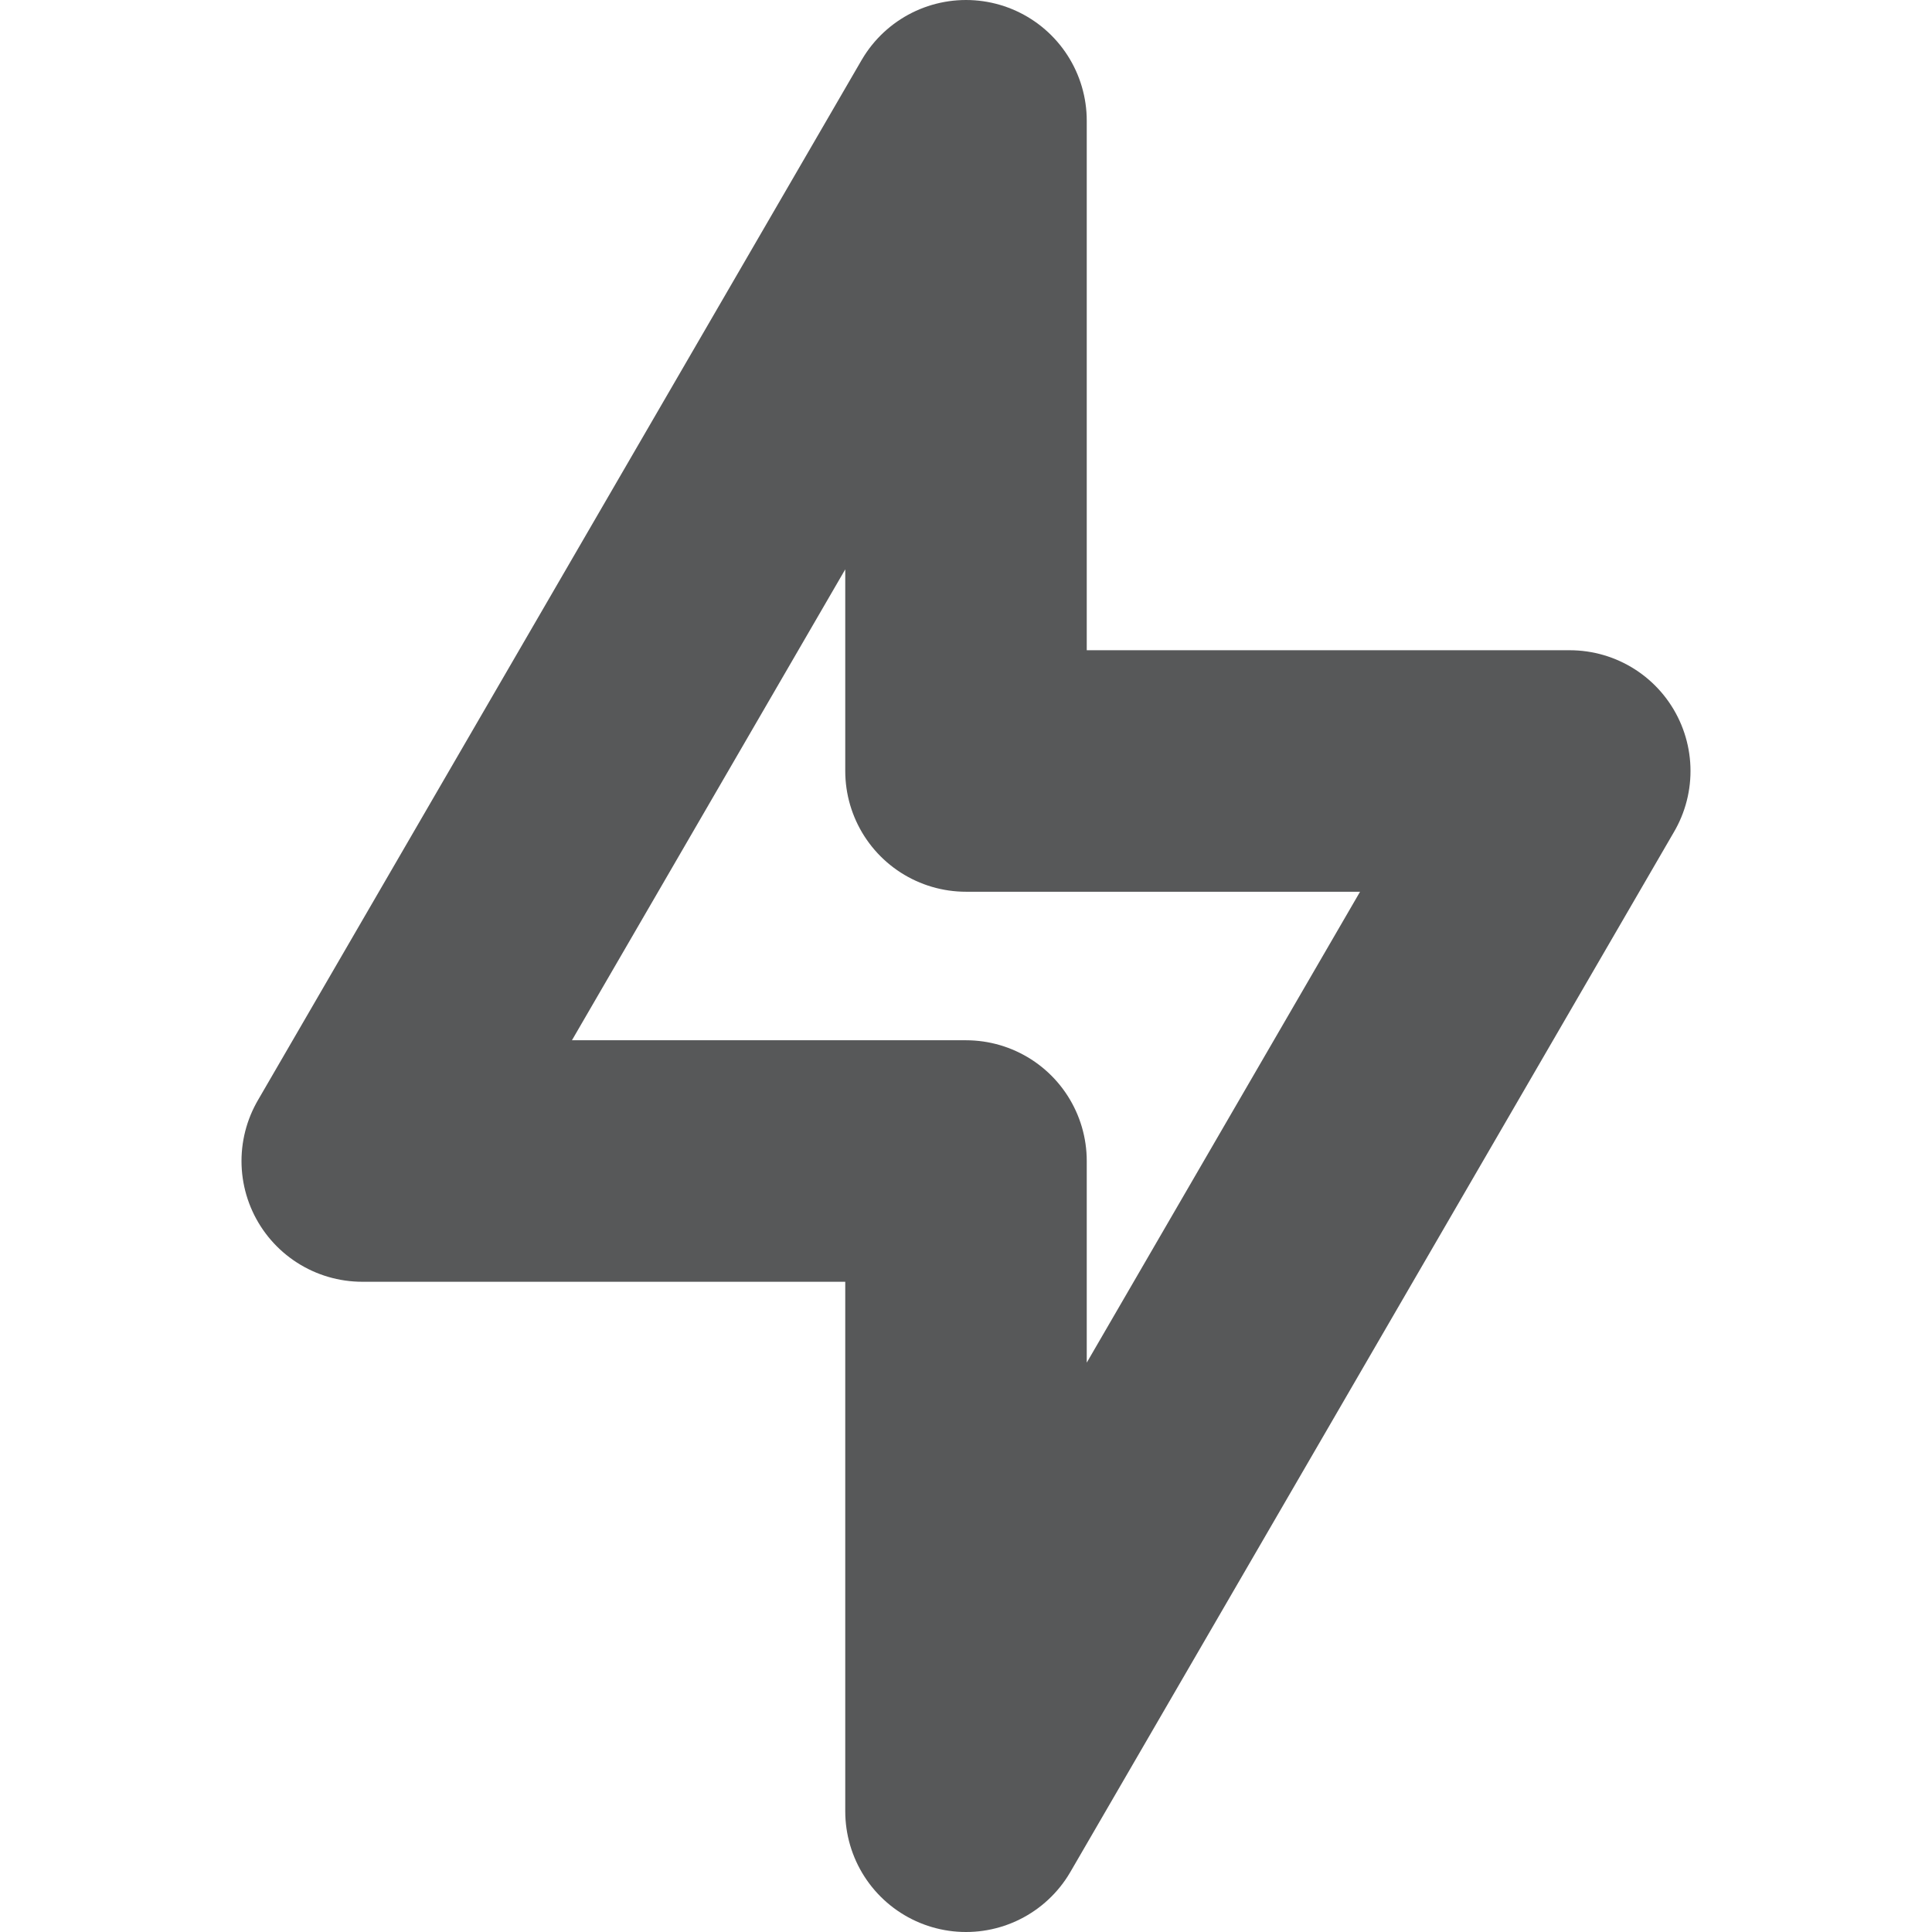
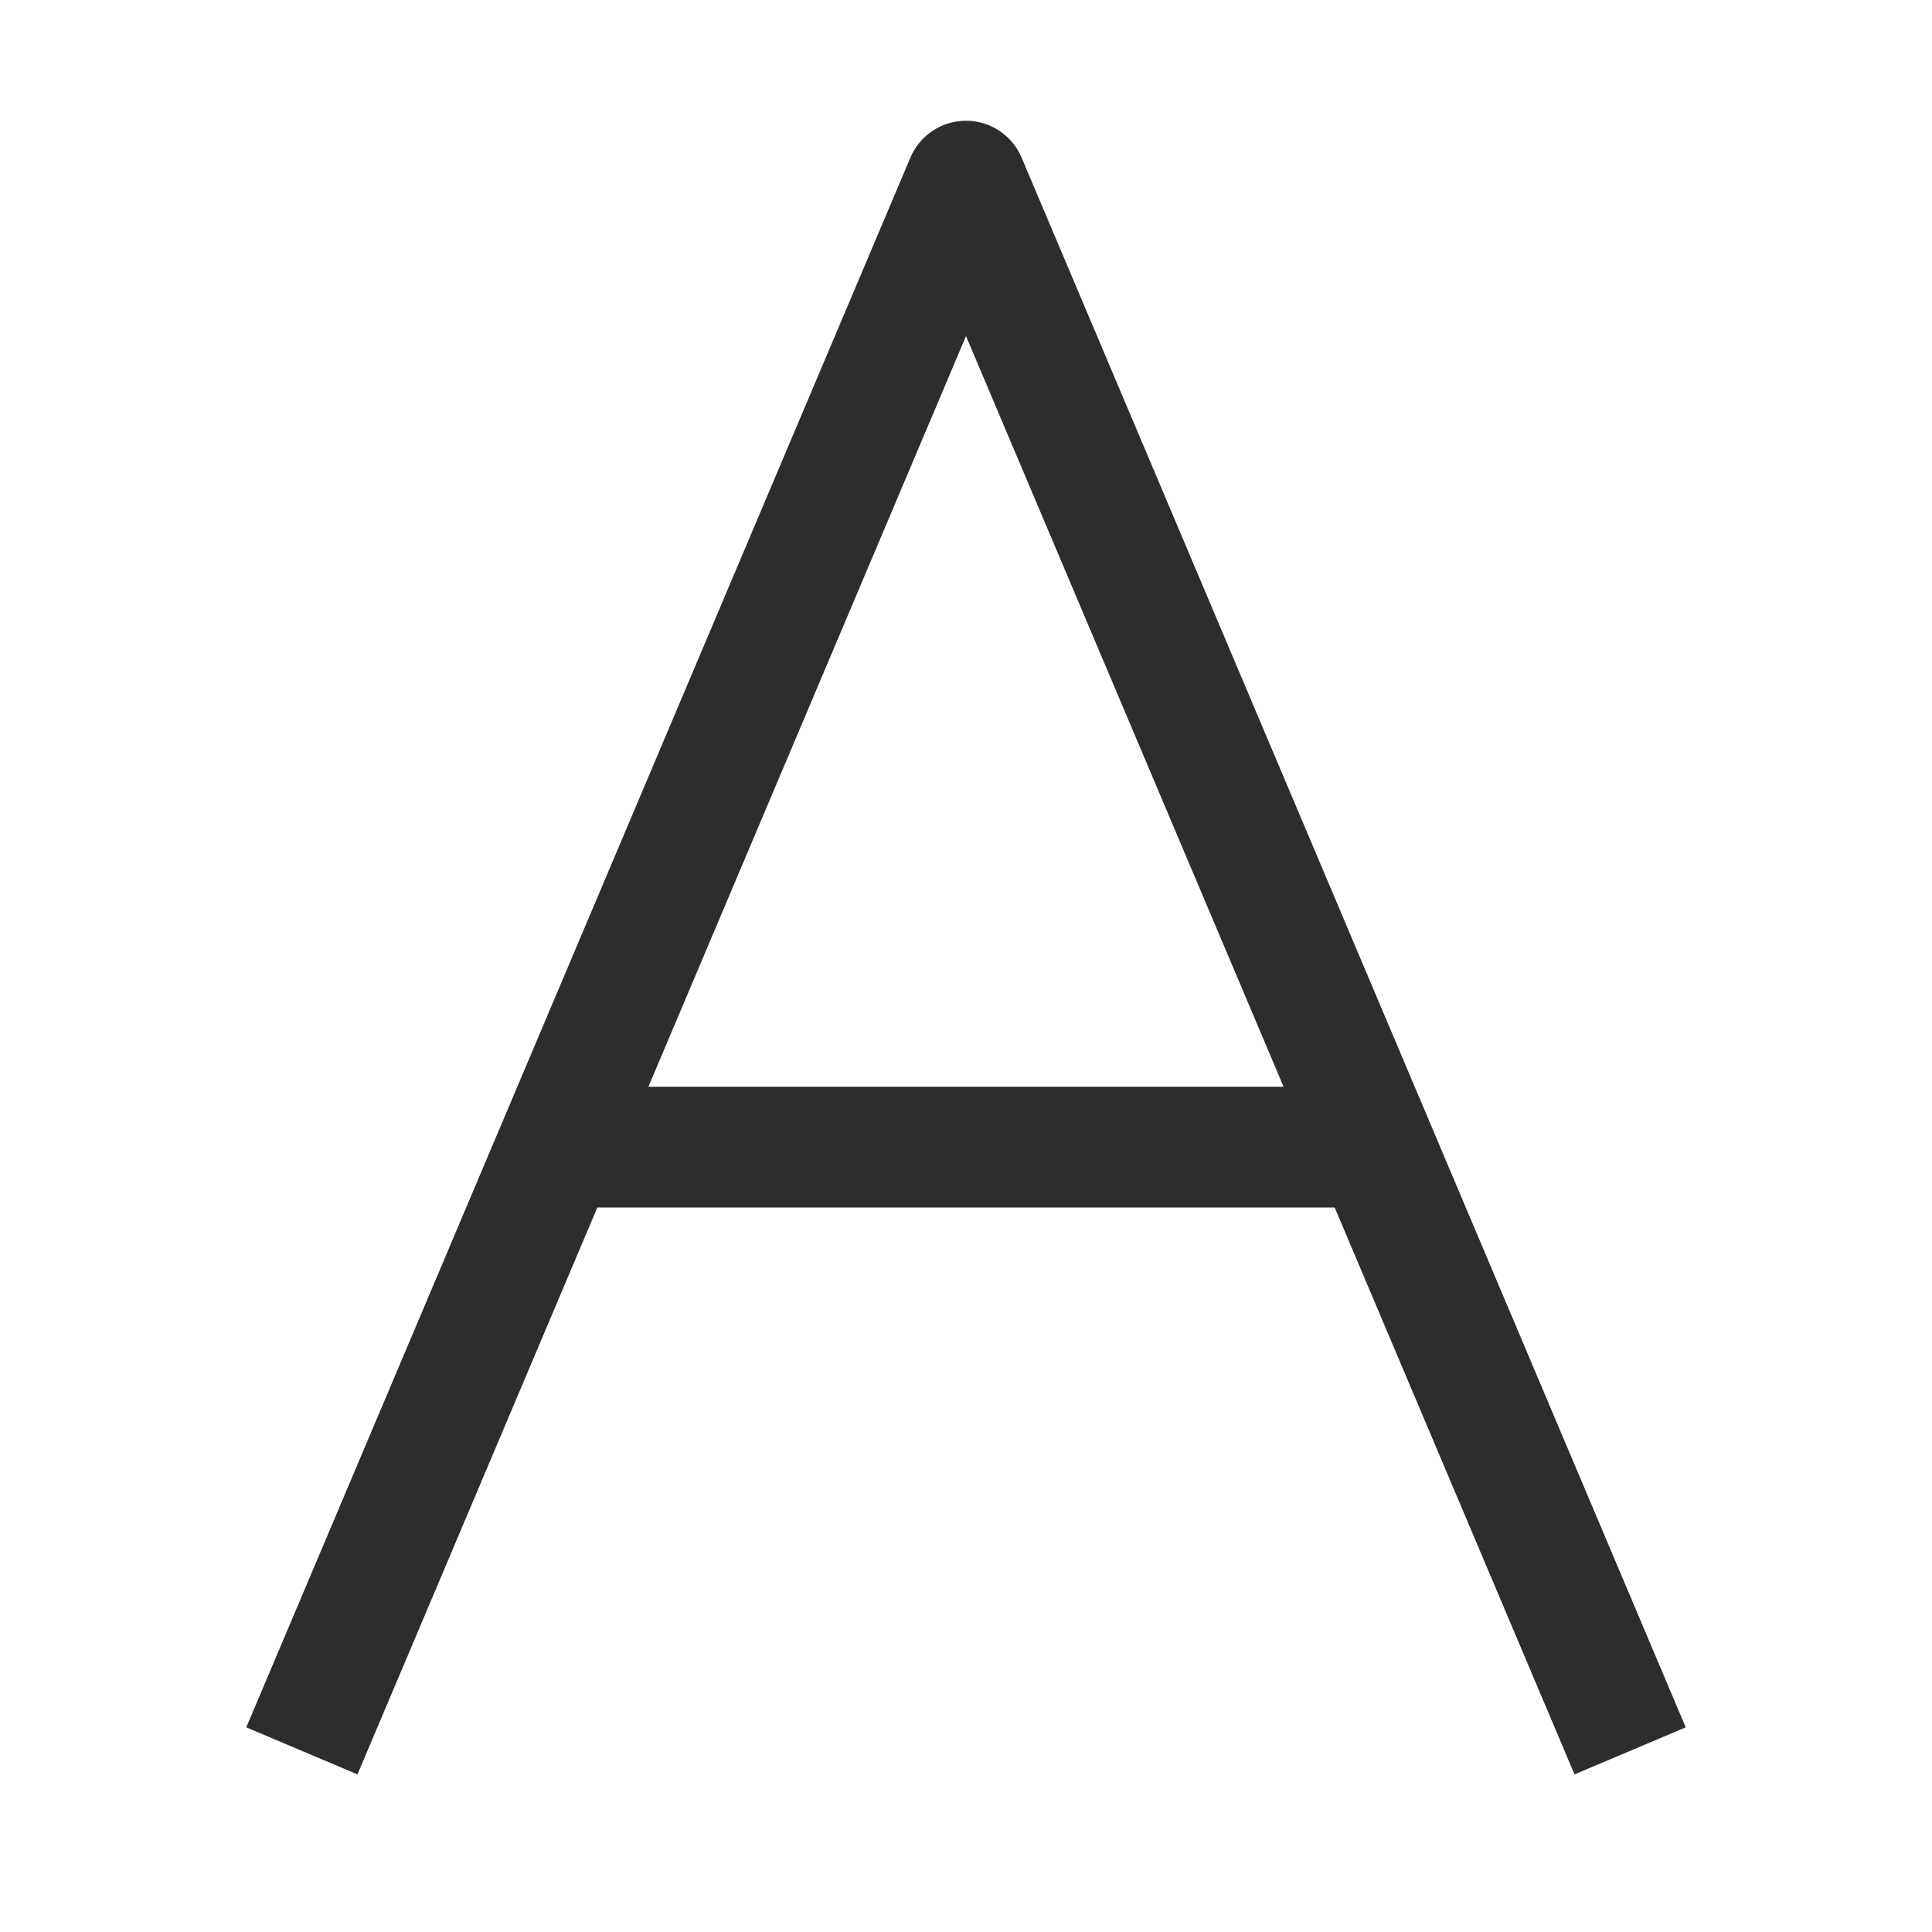
<svg xmlns="http://www.w3.org/2000/svg" width="16" height="16" viewBox="0 0 16 16" fill="none">
-   <path d="M3 9.615L8 1V6.385H13L8 15V9.615H3Z" stroke="#575859" stroke-width="2" stroke-linejoin="round" />
+   <path d="M2.5 14.5L8 1.5L13.5 14.5" stroke="#2D2D2E" stroke-linejoin="round" />
+   <path d="M4.5 9.5H11.5" stroke="#2D2D2E" />
</svg>
